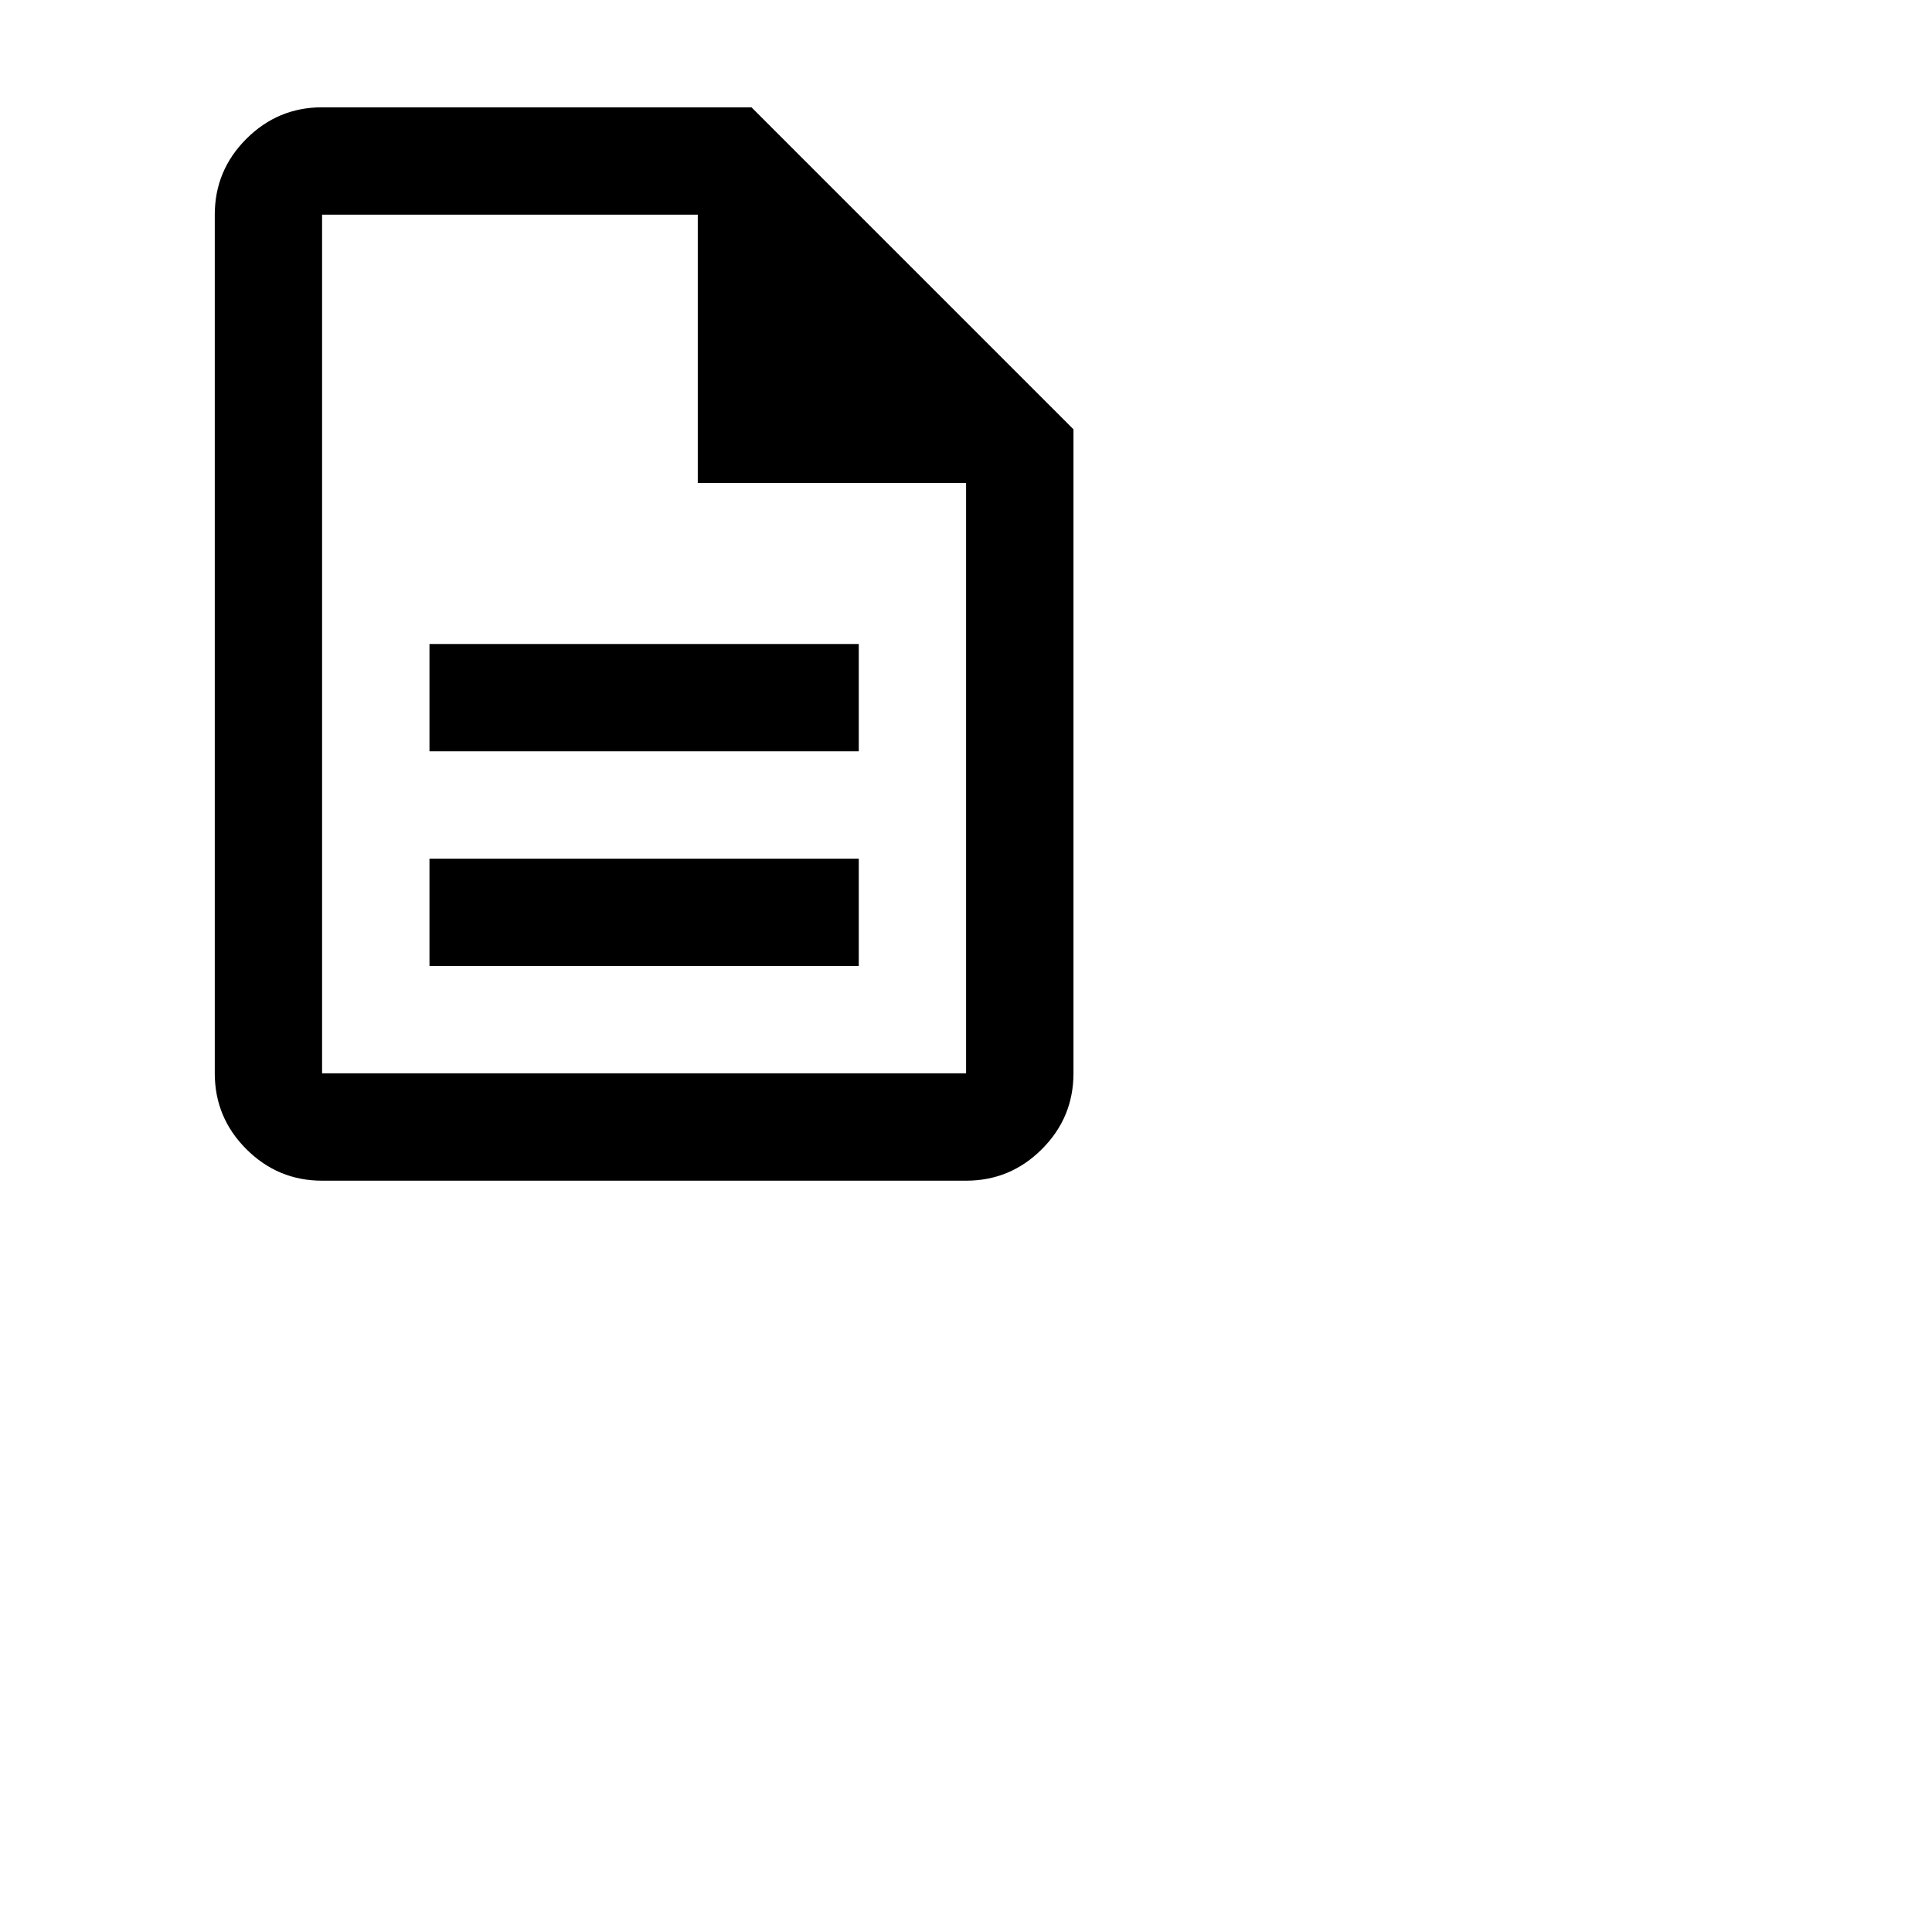
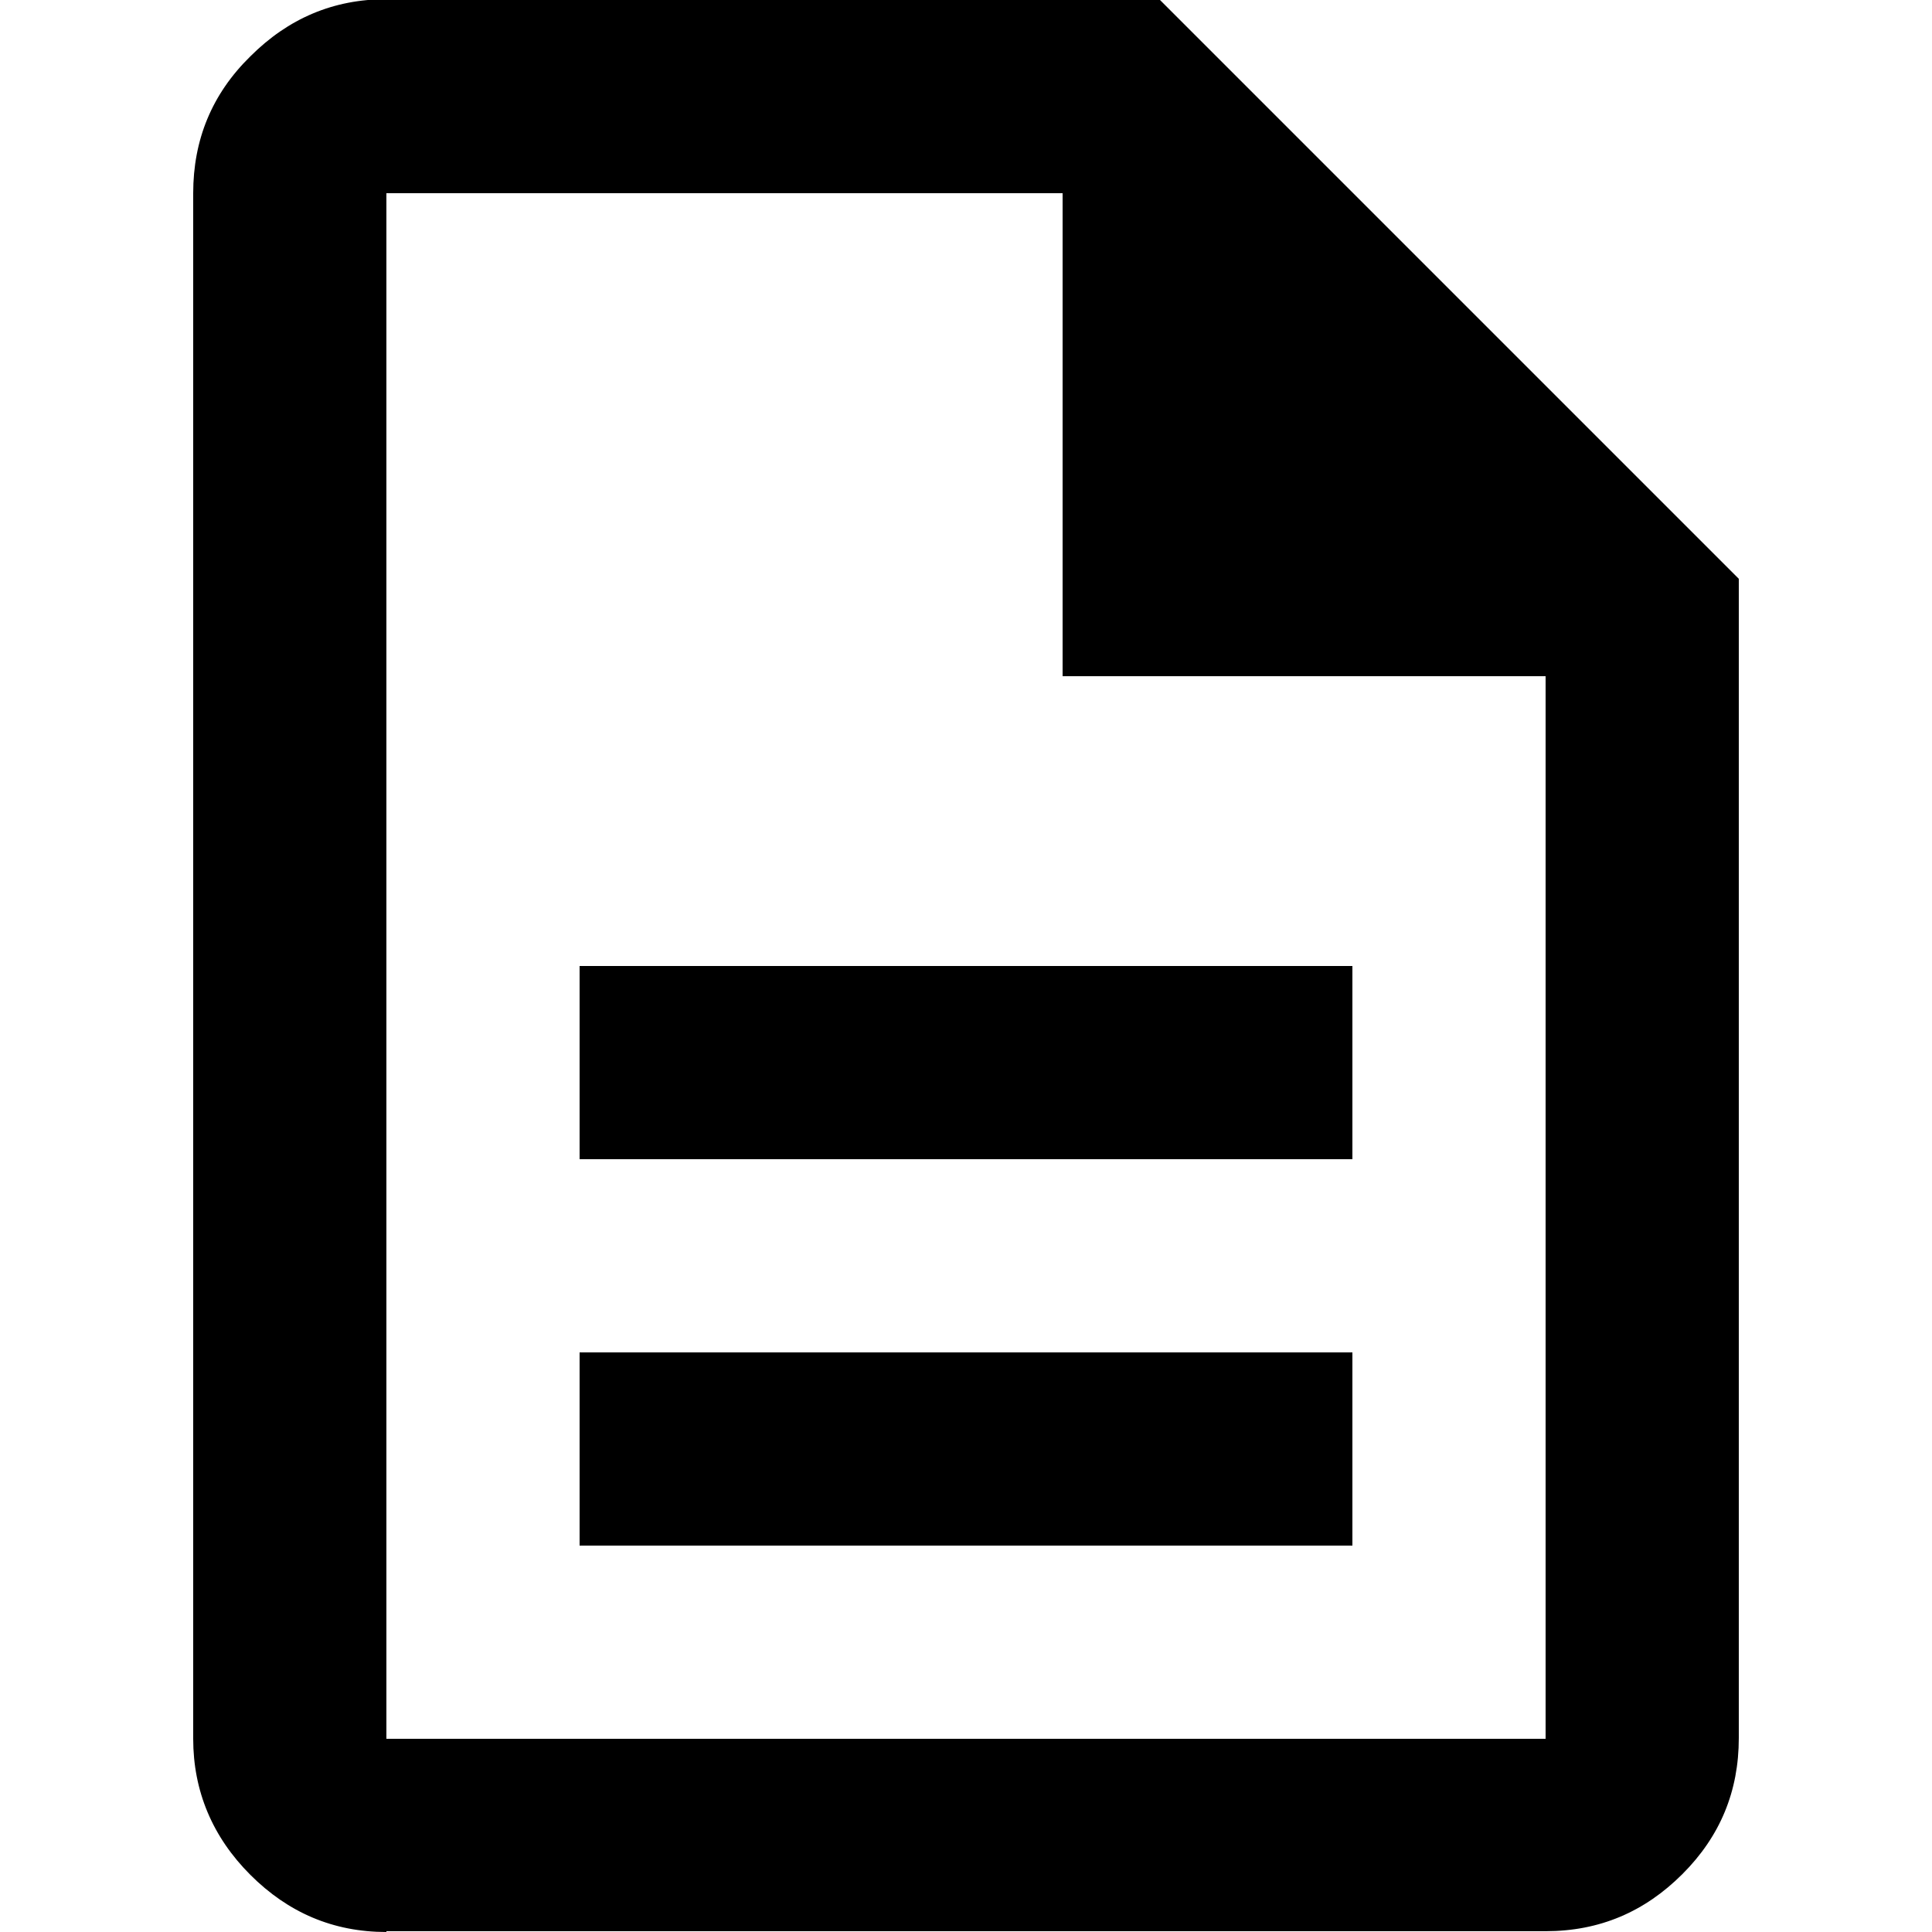
- <svg xmlns="http://www.w3.org/2000/svg" width="24" height="24" viewBox="0 0 24 24" fill="none">
-   <mask id="mask0_2291_744" style="mask-type:alpha" maskUnits="userSpaceOnUse" x="0" y="0" width="24" height="24">
-     <rect width="24" height="24" fill="currentColor" />
-   </mask>
-   <g mask="url(#mask0_2291_744)">
-     <path class="icon__shape" d="M5.335 12H10.668V10.667H5.335V12ZM5.335 9.333H10.668V8H5.335V9.333ZM4.001 14.667C3.635 14.667 3.321 14.536 3.06 14.275C2.799 14.014 2.668 13.7 2.668 13.333V2.667C2.668 2.3 2.799 1.986 3.06 1.725C3.321 1.464 3.635 1.333 4.001 1.333H9.335L13.335 5.333V13.333C13.335 13.7 13.204 14.014 12.943 14.275C12.682 14.536 12.368 14.667 12.001 14.667H4.001ZM8.668 6V2.667H4.001V13.333H12.001V6H8.668Z" fill="currentColor" />
-   </g>
+ <svg xmlns="http://www.w3.org/2000/svg" viewBox="0 0 24 24">
+   <path fill="currentColor" class="icon__shape" d="M7.2,19.2h9.6v-2.4H7.2v2.4ZM7.2,14.4h9.6v-2.4H7.2v2.4ZM4.8,24c-.66,0-1.22-.24-1.69-.71-.47-.47-.71-1.04-.71-1.69V2.4c0-.66.23-1.23.71-1.7.47-.47,1.03-.71,1.69-.71h9.6l7.2,7.2v14.4c0,.66-.23,1.22-.7,1.69-.47.47-1.03.71-1.7.71H4.8ZM13.2,8.4V2.4H4.8v19.2h14.4v-13.2h-6Z" />
</svg>
